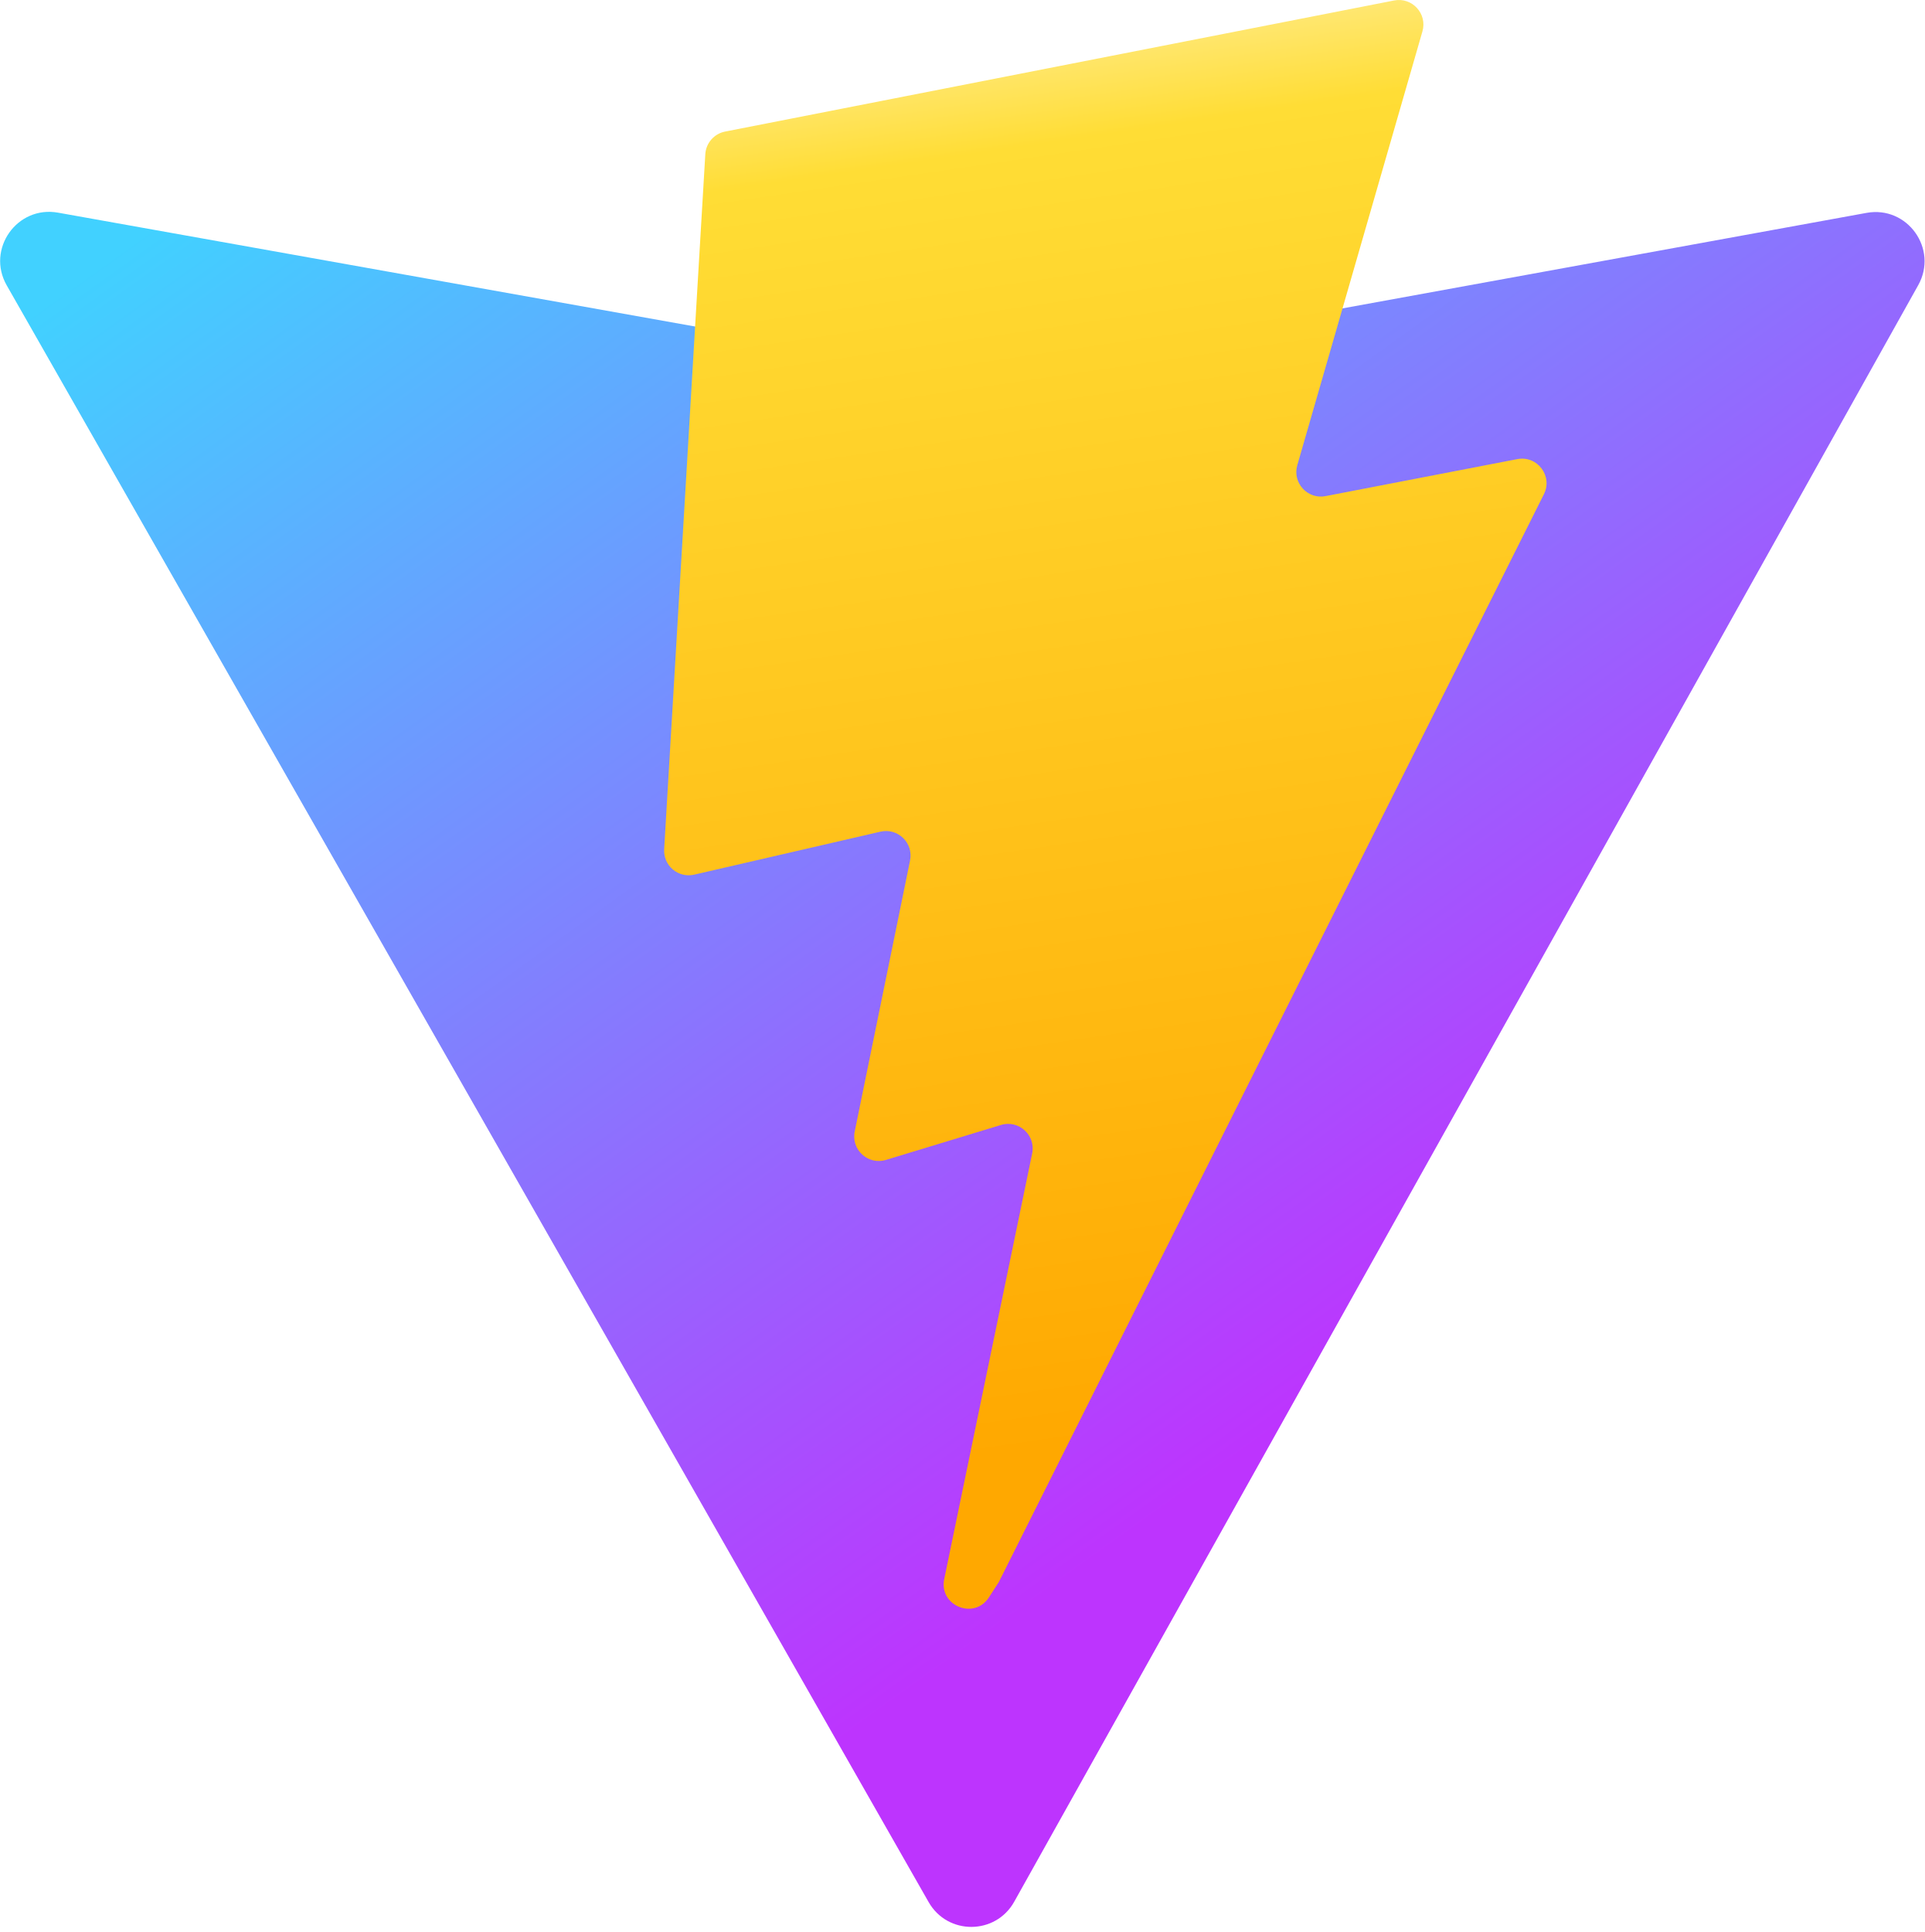
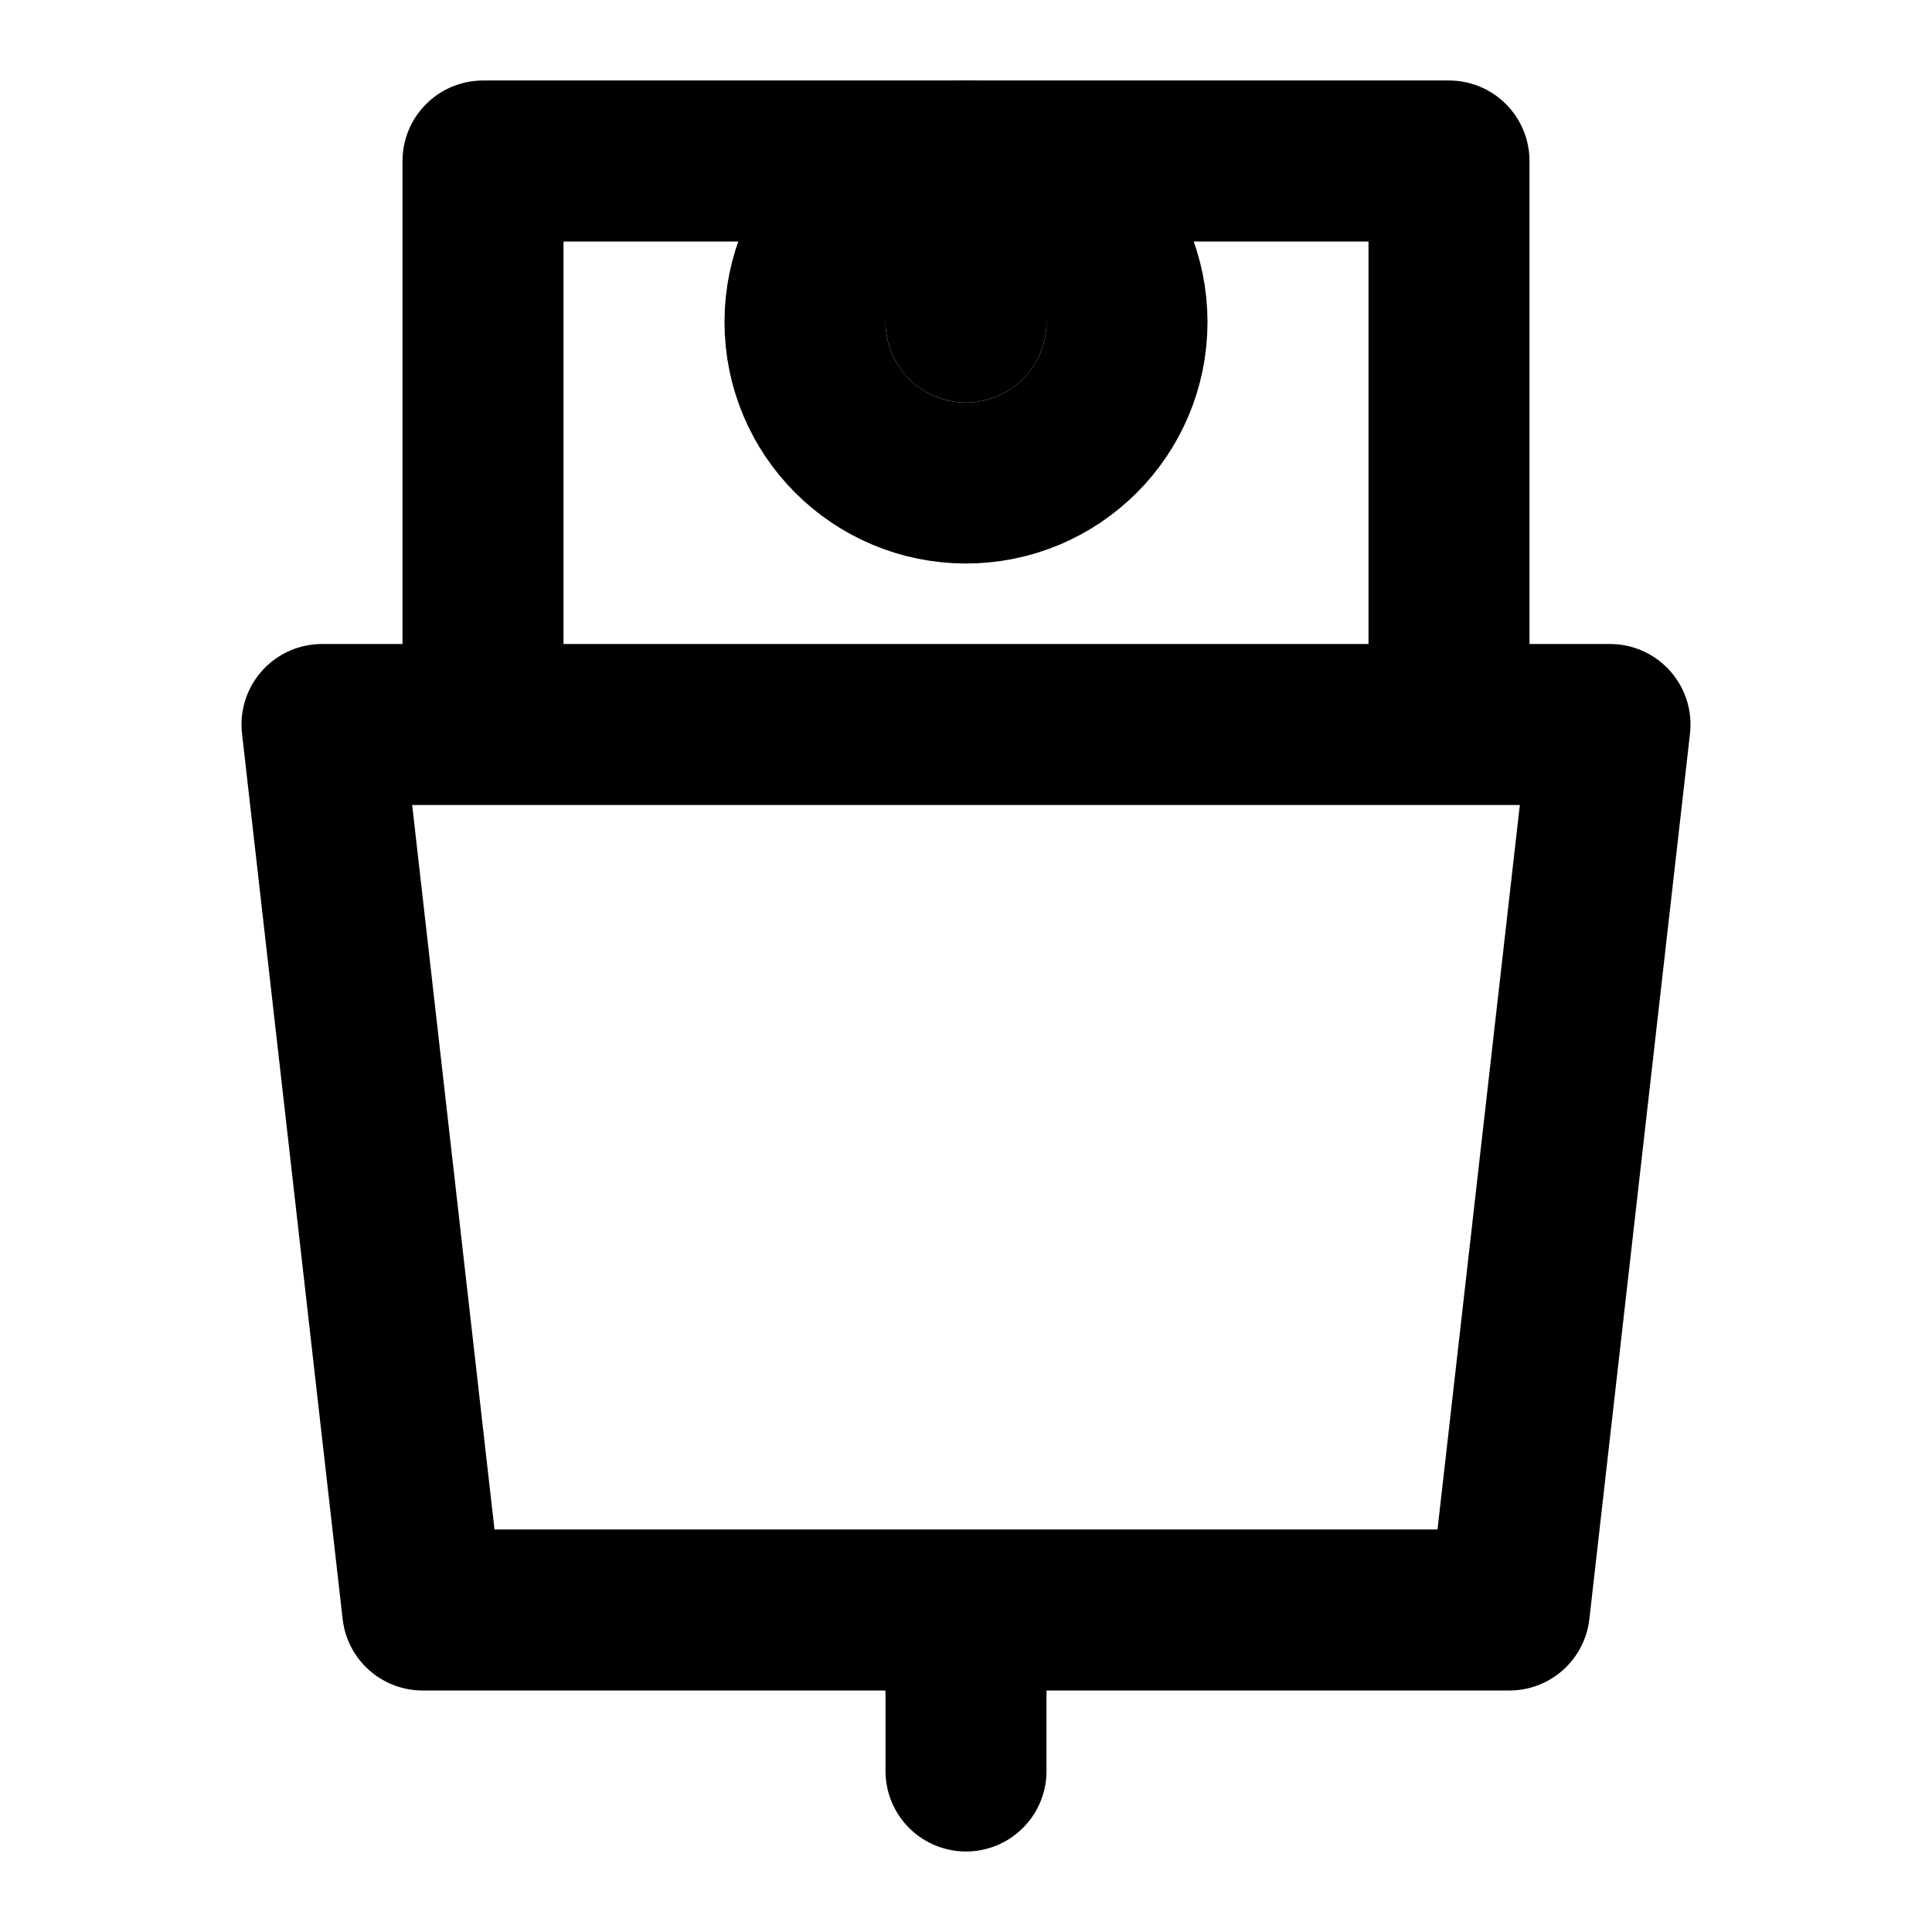
- <svg xmlns="http://www.w3.org/2000/svg" aria-hidden="true" role="img" class="iconify iconify--logos" width="31.88" height="32" preserveAspectRatio="xMidYMid meet" viewBox="0 0 256 257">
-   <defs>
-     <linearGradient id="IconifyId1813088fe1fbc01fb466" x1="-.828%" x2="57.636%" y1="7.652%" y2="78.411%">
-       <stop offset="0%" stop-color="#41D1FF" />
-       <stop offset="100%" stop-color="#BD34FE" />
-     </linearGradient>
-     <linearGradient id="IconifyId1813088fe1fbc01fb467" x1="43.376%" x2="50.316%" y1="2.242%" y2="89.03%">
-       <stop offset="0%" stop-color="#FFEA83" />
-       <stop offset="8.333%" stop-color="#FFDD35" />
-       <stop offset="100%" stop-color="#FFA800" />
-     </linearGradient>
-   </defs>
-   <path fill="url(#IconifyId1813088fe1fbc01fb466)" d="M255.153 37.938L134.897 252.976c-2.483 4.44-8.862 4.466-11.382.048L.875 37.958c-2.746-4.814 1.371-10.646 6.827-9.67l120.385 21.517a6.537 6.537 0 0 0 2.322-.004l117.867-21.483c5.438-.991 9.574 4.796 6.877 9.62Z" />
-   <path fill="url(#IconifyId1813088fe1fbc01fb467)" d="M185.432.063L96.44 17.501a3.268 3.268 0 0 0-2.634 3.014l-5.474 92.456a3.268 3.268 0 0 0 3.997 3.378l24.777-5.718c2.318-.535 4.413 1.507 3.936 3.838l-7.361 36.047c-.495 2.426 1.782 4.5 4.151 3.78l15.304-4.649c2.372-.72 4.652 1.36 4.15 3.788l-11.698 56.621c-.732 3.542 3.979 5.473 5.943 2.437l1.313-2.028l72.516-144.72c1.215-2.423-.88-5.186-3.54-4.672l-25.505 4.922c-2.396.462-4.435-1.77-3.759-4.114l16.646-57.705c.677-2.35-1.37-4.583-3.769-4.113Z" />
+ <svg xmlns="http://www.w3.org/2000/svg" viewBox="0 0 24 24" fill="none" stroke="black" stroke-width="2" stroke-linecap="round" stroke-linejoin="round">
+   <path d="M12 2V4M12 20V22M6 9V2h12v7M6 20h12M4 9h16l-1.25 11H5.25L4 9z" />
+   <circle cx="12" cy="4" r="2" />
</svg>
